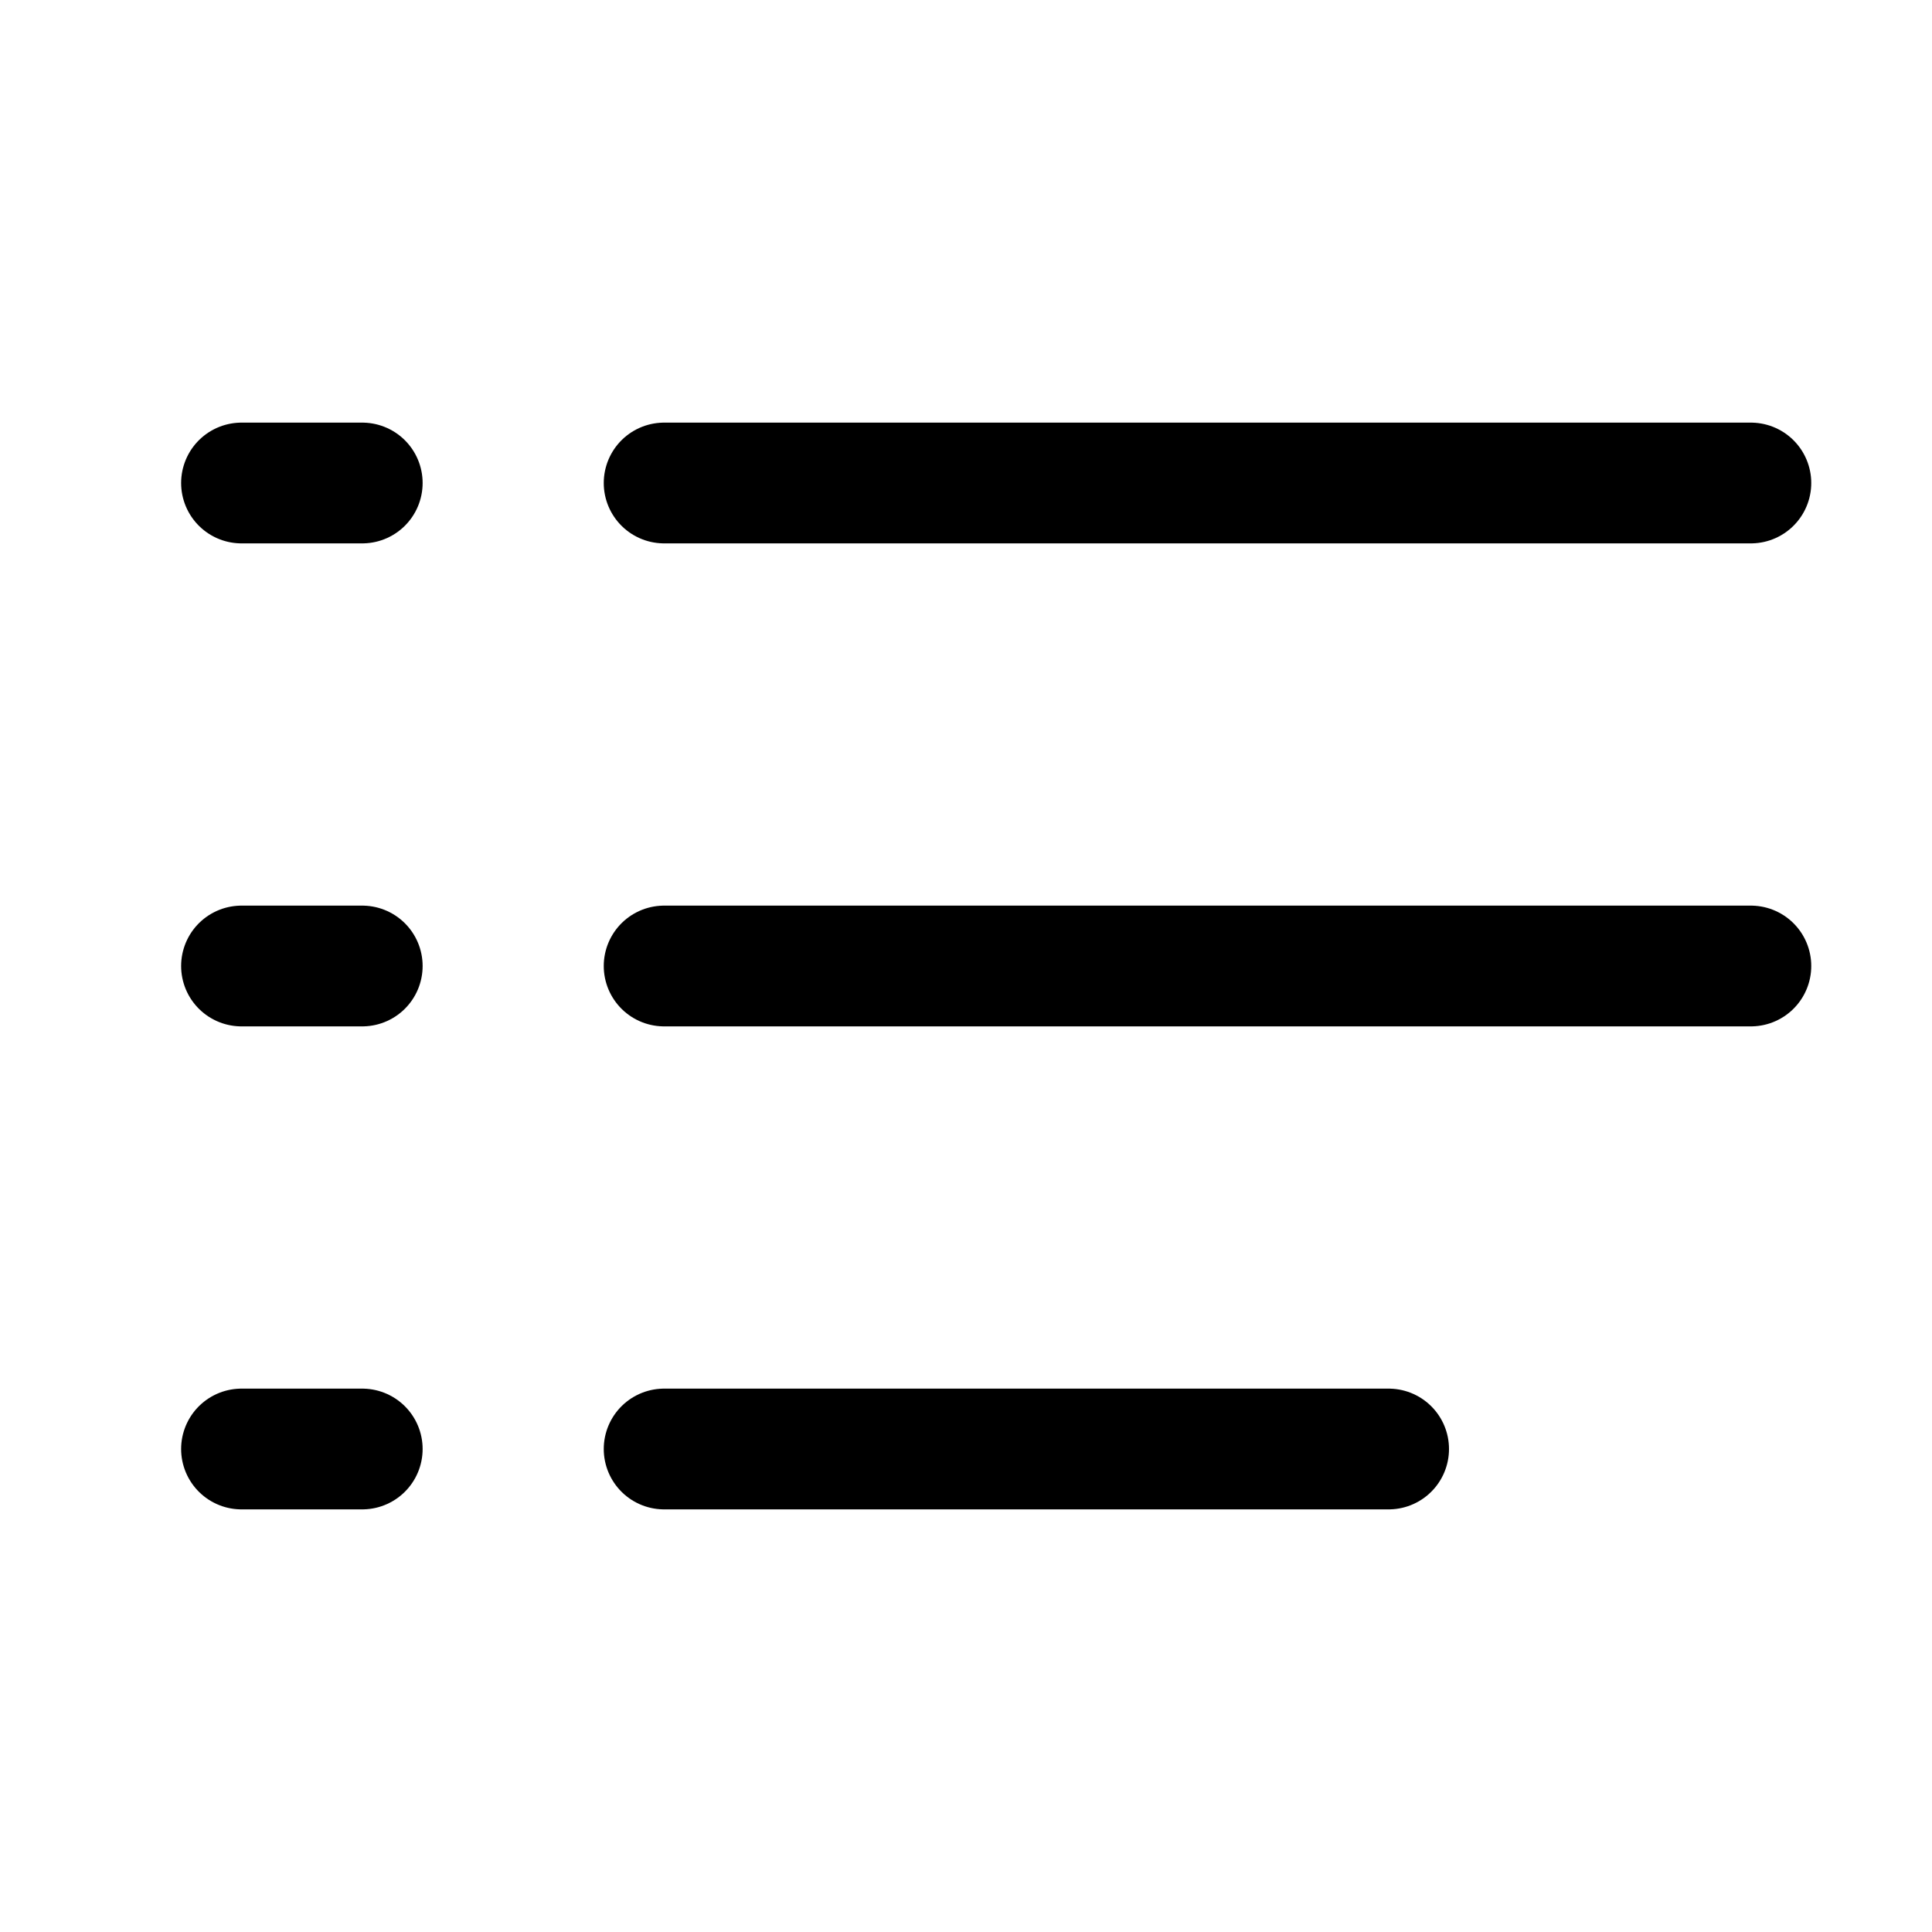
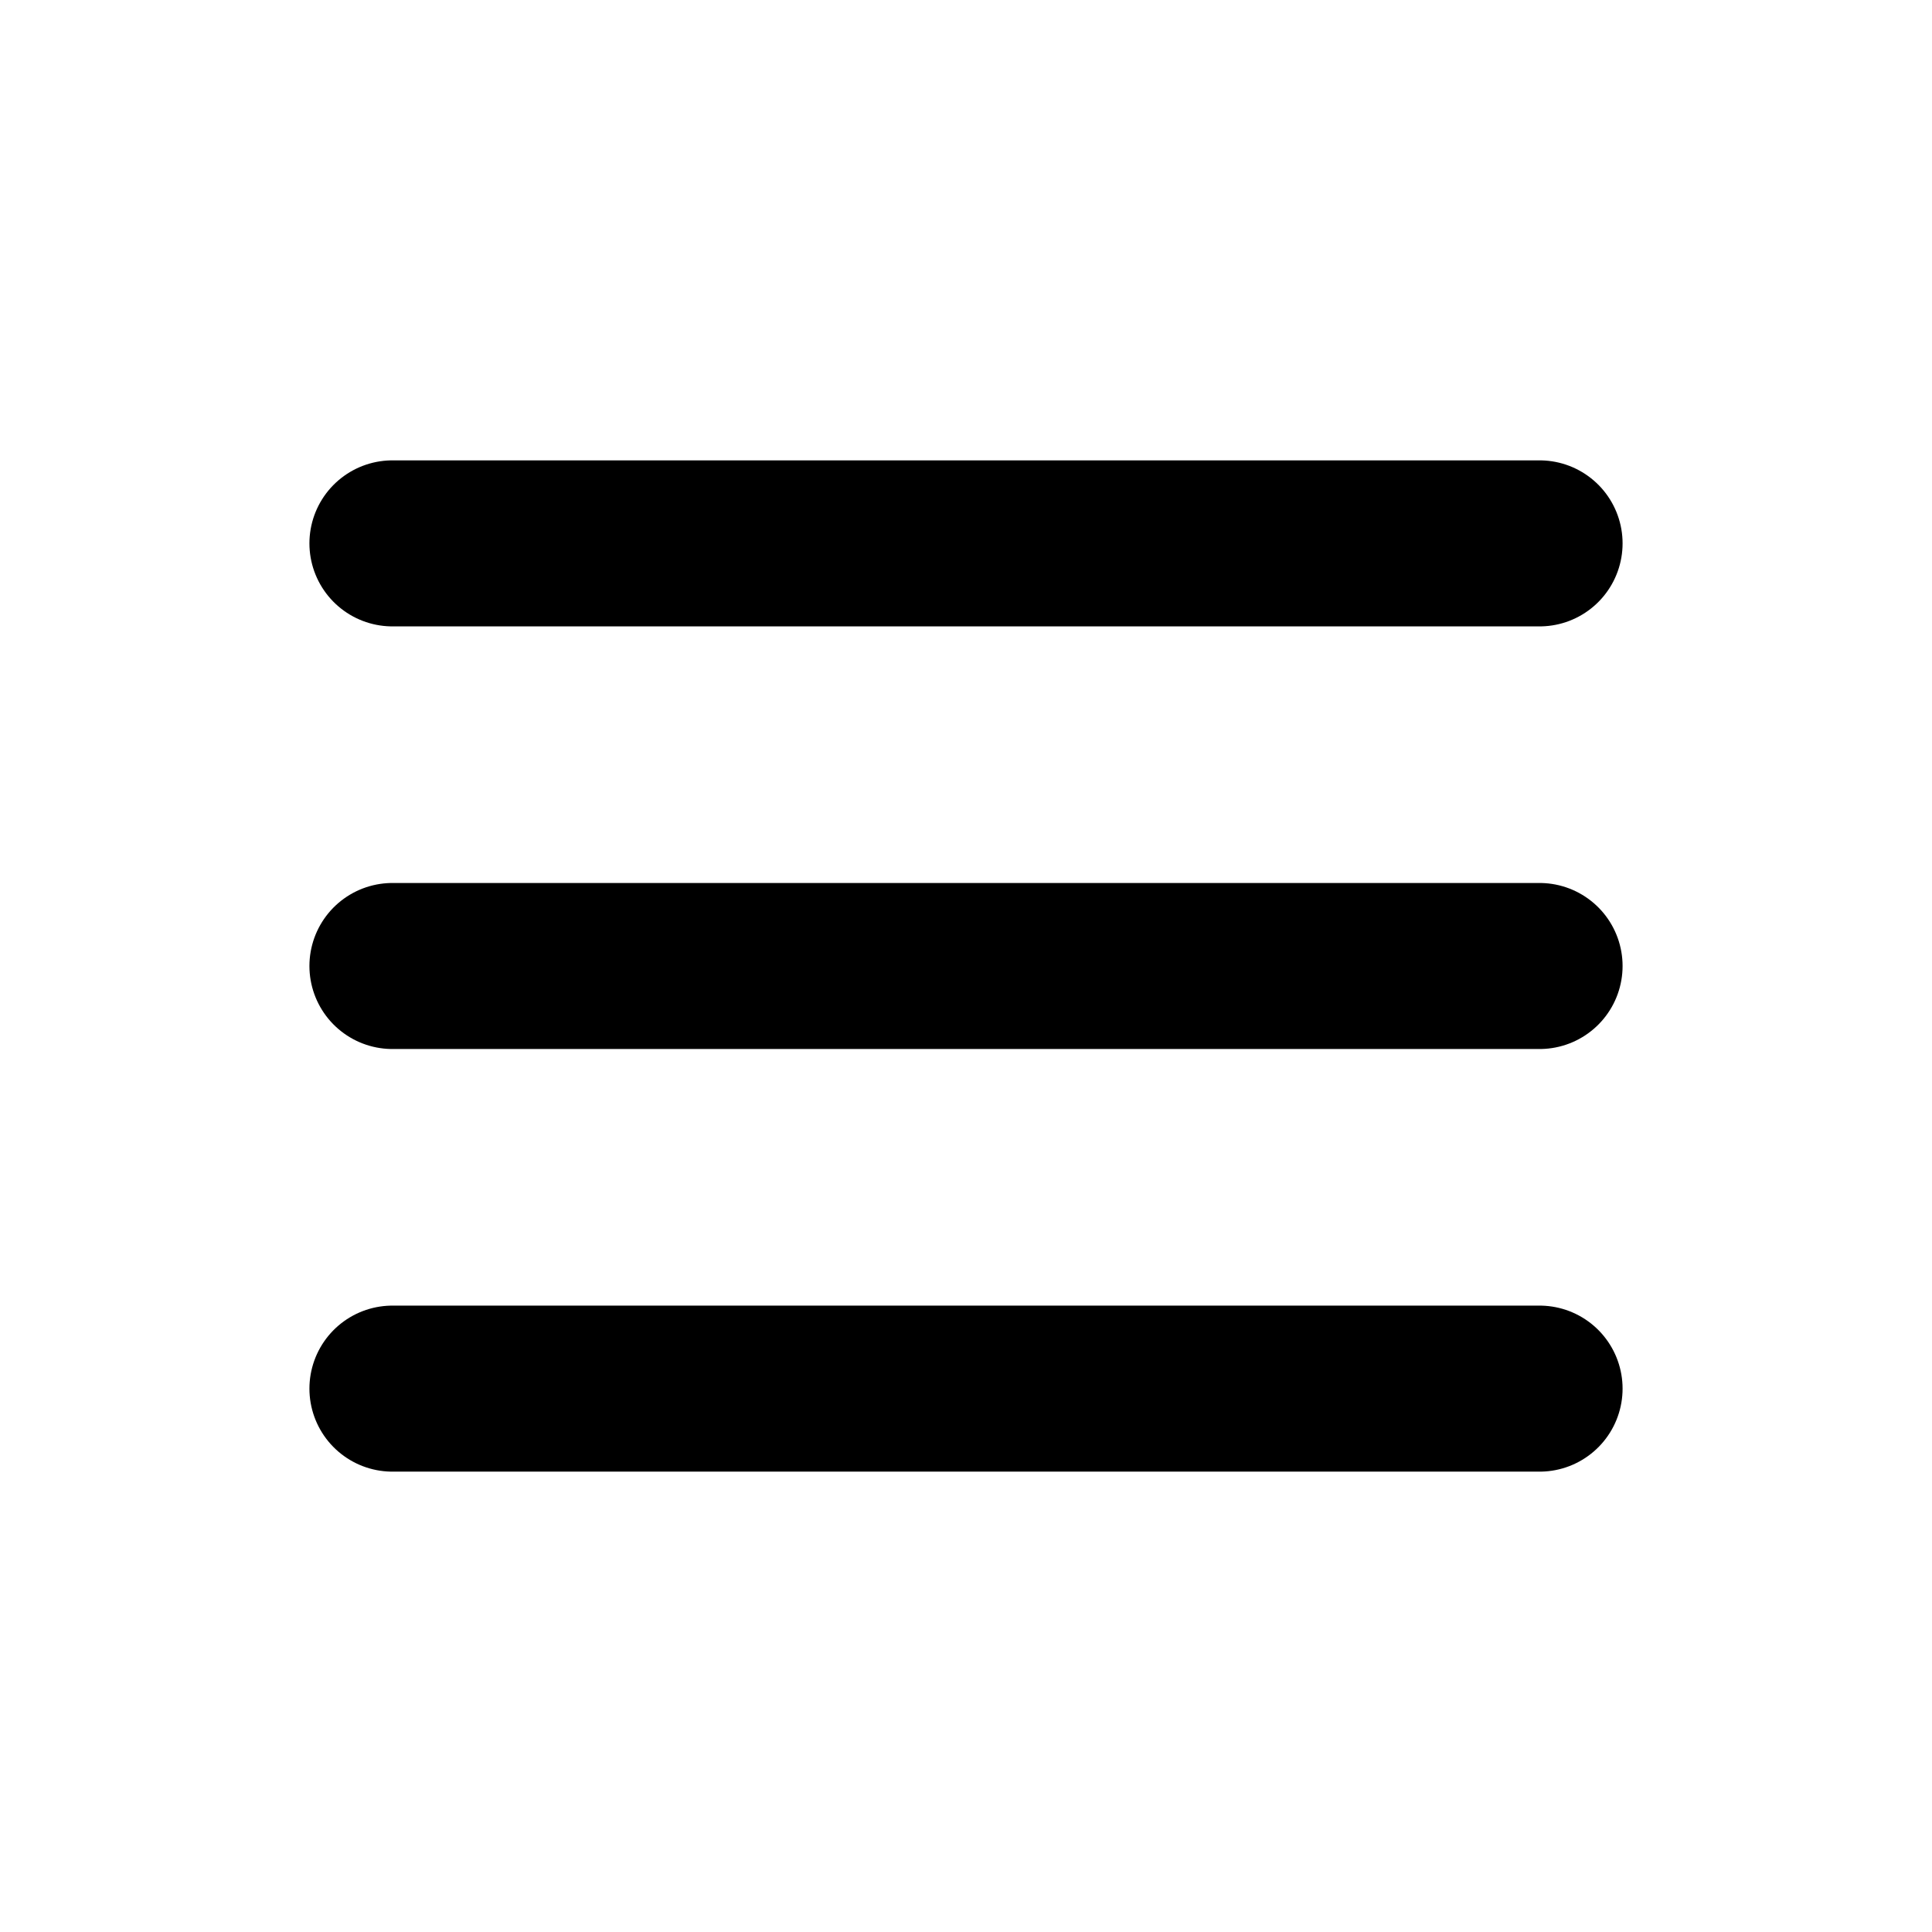
- <svg xmlns="http://www.w3.org/2000/svg" viewBox="0 0 32 32" fill="none" stroke="currentColor" stroke-width="2" stroke-linecap="round" stroke-linejoin="round">
-   <line x1="11" y1="8" x2="29" y2="8" />
-   <line x1="11" y1="16" x2="29" y2="16" />
-   <line x1="11" y1="24" x2="23" y2="24" />
-   <line x1="4" y1="8" x2="6" y2="8" />
-   <line x1="4" y1="16" x2="6" y2="16" />
-   <line x1="4" y1="24" x2="6" y2="24" />
+ <svg xmlns="http://www.w3.org/2000/svg" viewBox="0 0 32 32" fill="none" stroke="currentColor" stroke-width="2.75" stroke-linecap="round">
+   <line x1="6.5" y1="9" x2="25.5" y2="9" />
+   <line x1="6.5" y1="16" x2="25.5" y2="16" />
+   <line x1="6.5" y1="23" x2="25.5" y2="23" />
</svg>
